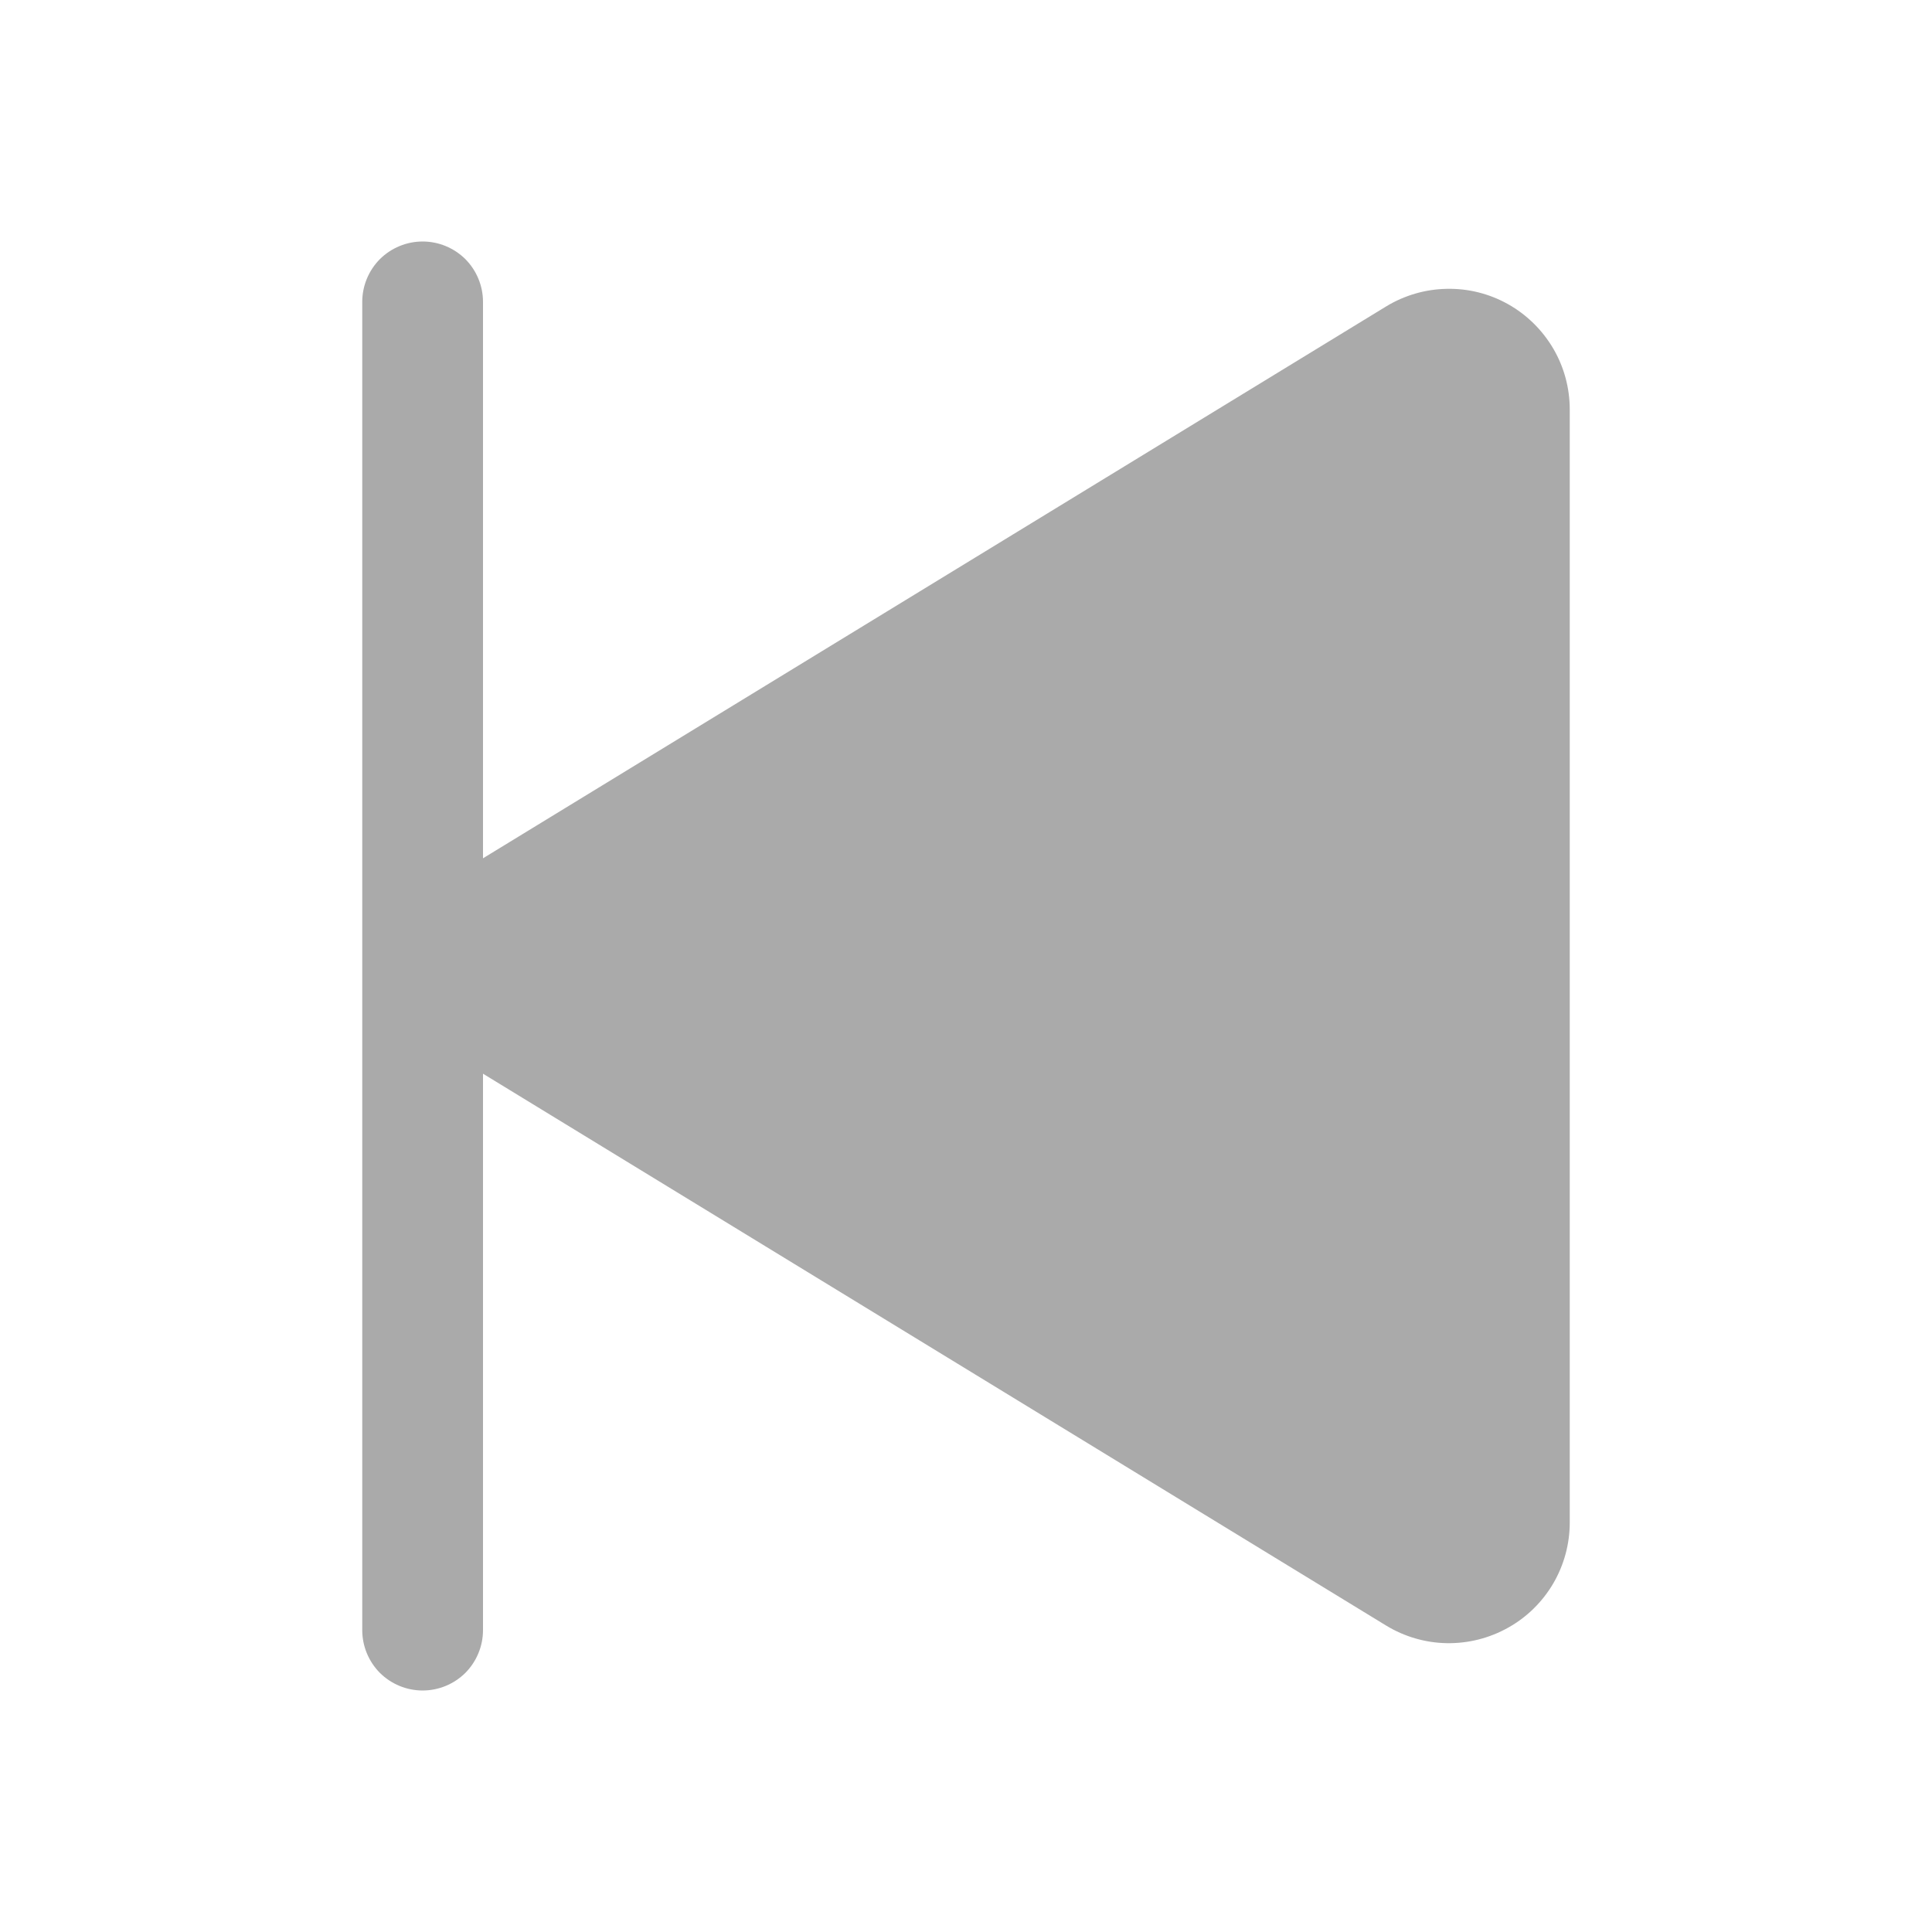
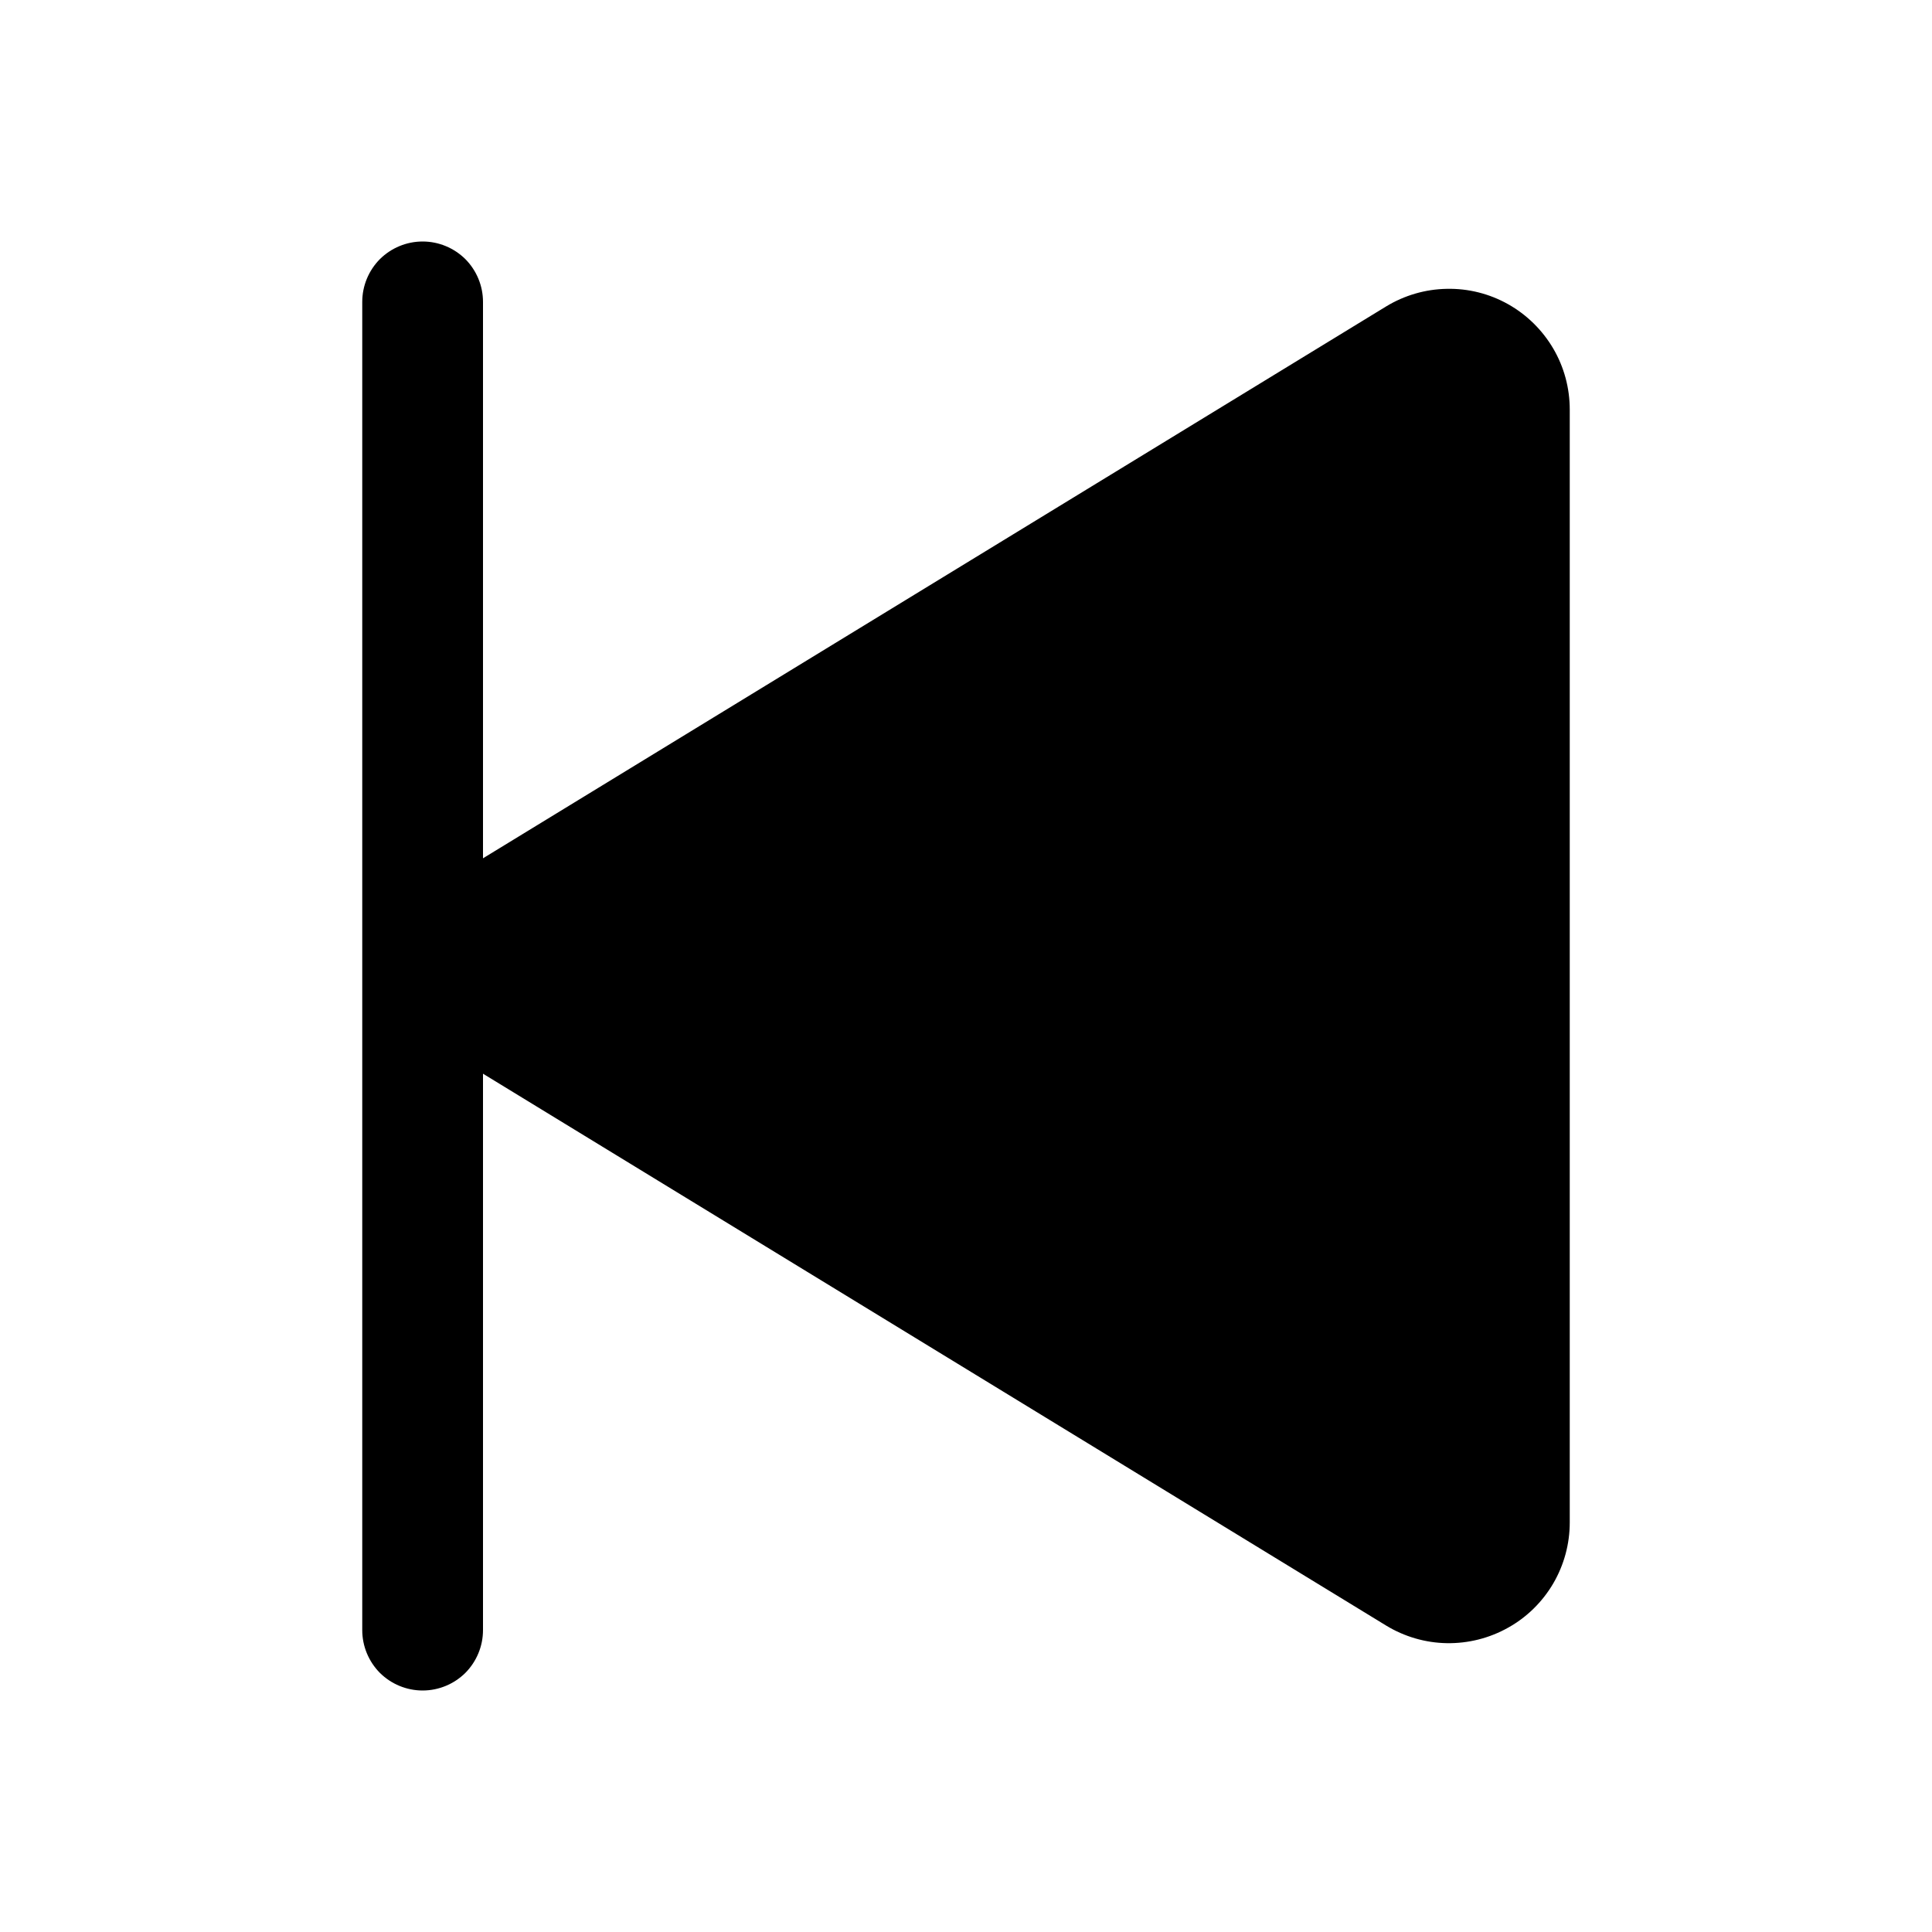
<svg xmlns="http://www.w3.org/2000/svg" viewBox="0 0 16 16" fill="none">
-   <path d="M3.5 2C3.633 2 3.76 2.053 3.854 2.146C3.947 2.24 4 2.367 4 2.5V7.108L11.479 2.538C11.63 2.446 11.804 2.395 11.981 2.392C12.159 2.388 12.334 2.432 12.489 2.519C12.644 2.606 12.773 2.733 12.863 2.886C12.953 3.039 13 3.214 13 3.392V12.608C13 12.786 12.953 12.96 12.863 13.114C12.773 13.267 12.644 13.394 12.489 13.48C12.334 13.567 12.159 13.611 11.981 13.608C11.804 13.605 11.63 13.554 11.479 13.462L4 8.892V13.5C4 13.633 3.947 13.76 3.854 13.854C3.76 13.947 3.633 14 3.5 14C3.367 14 3.24 13.947 3.146 13.854C3.053 13.76 3 13.633 3 13.5V2.5C3 2.367 3.053 2.24 3.146 2.146C3.24 2.053 3.367 2 3.5 2Z" fill="#AAAAAA" />
+   <path d="M3.5 2C3.633 2 3.76 2.053 3.854 2.146C3.947 2.24 4 2.367 4 2.5V7.108L11.479 2.538C11.63 2.446 11.804 2.395 11.981 2.392C12.159 2.388 12.334 2.432 12.489 2.519C12.644 2.606 12.773 2.733 12.863 2.886C12.953 3.039 13 3.214 13 3.392V12.608C13 12.786 12.953 12.96 12.863 13.114C12.773 13.267 12.644 13.394 12.489 13.48C12.334 13.567 12.159 13.611 11.981 13.608C11.804 13.605 11.63 13.554 11.479 13.462L4 8.892V13.5C4 13.633 3.947 13.76 3.854 13.854C3.76 13.947 3.633 14 3.5 14C3.367 14 3.24 13.947 3.146 13.854C3.053 13.76 3 13.633 3 13.5V2.5C3 2.367 3.053 2.24 3.146 2.146C3.24 2.053 3.367 2 3.5 2Z" fill="currentColor" />
</svg>
